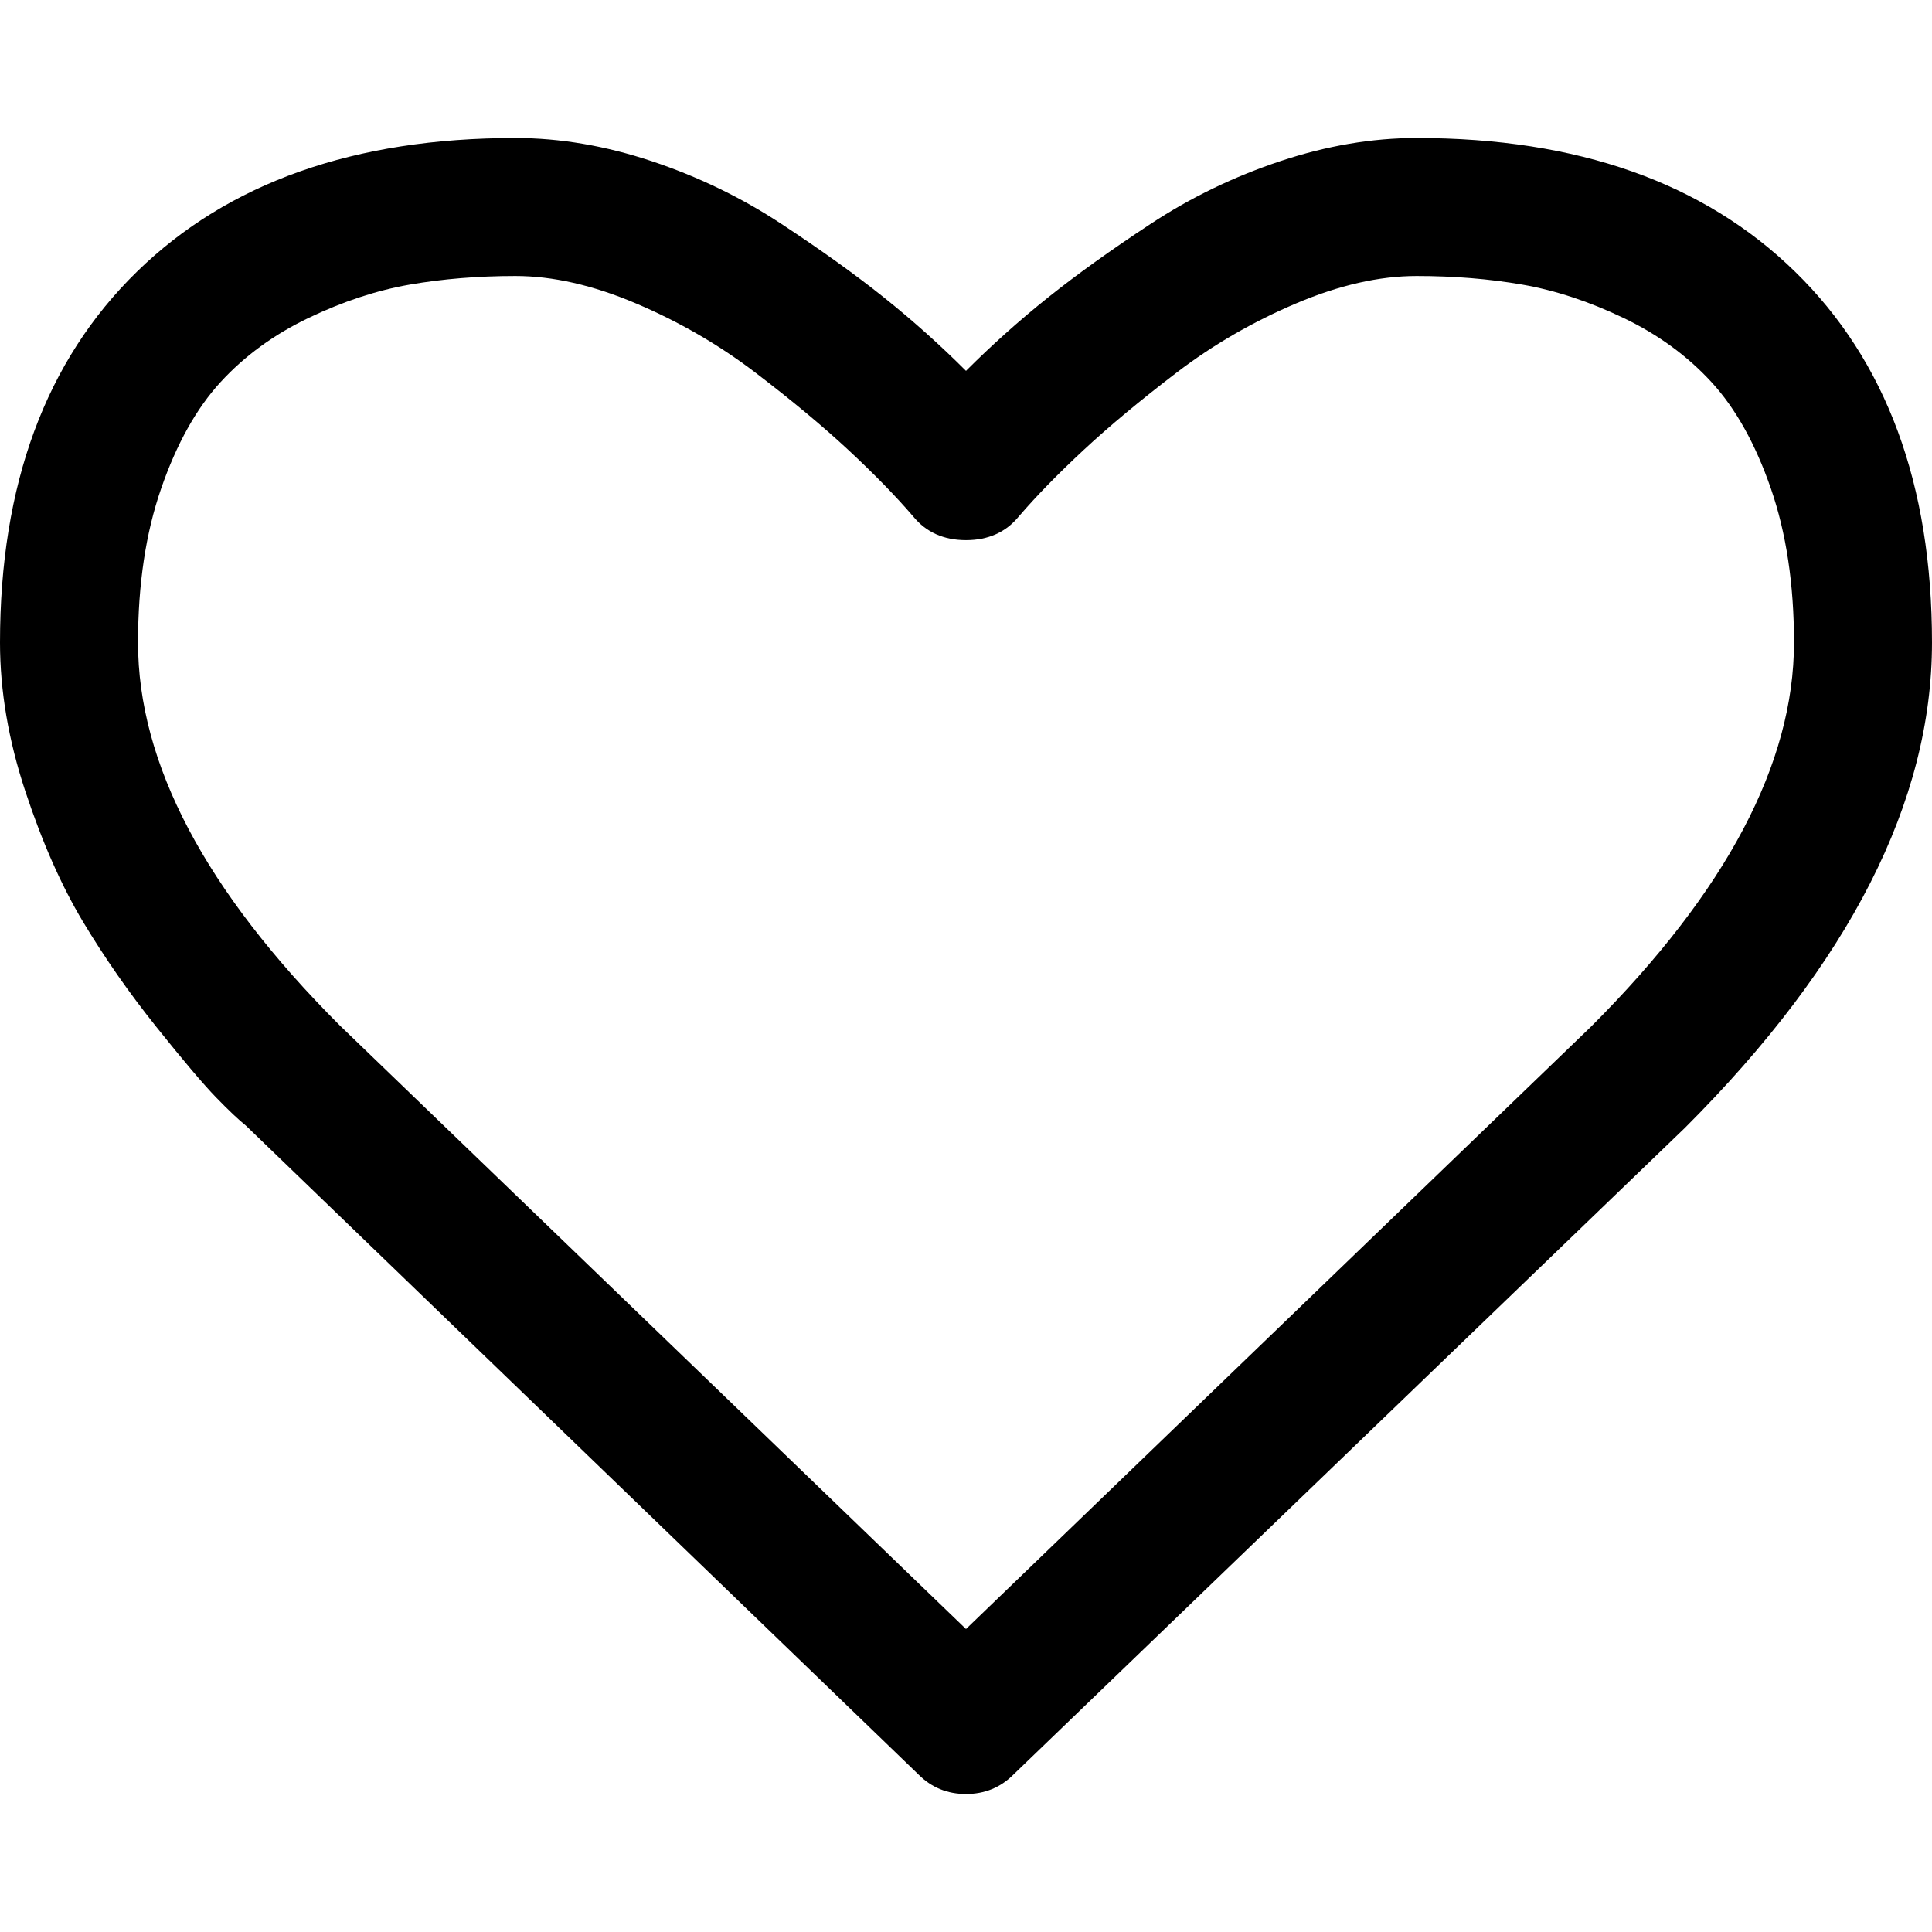
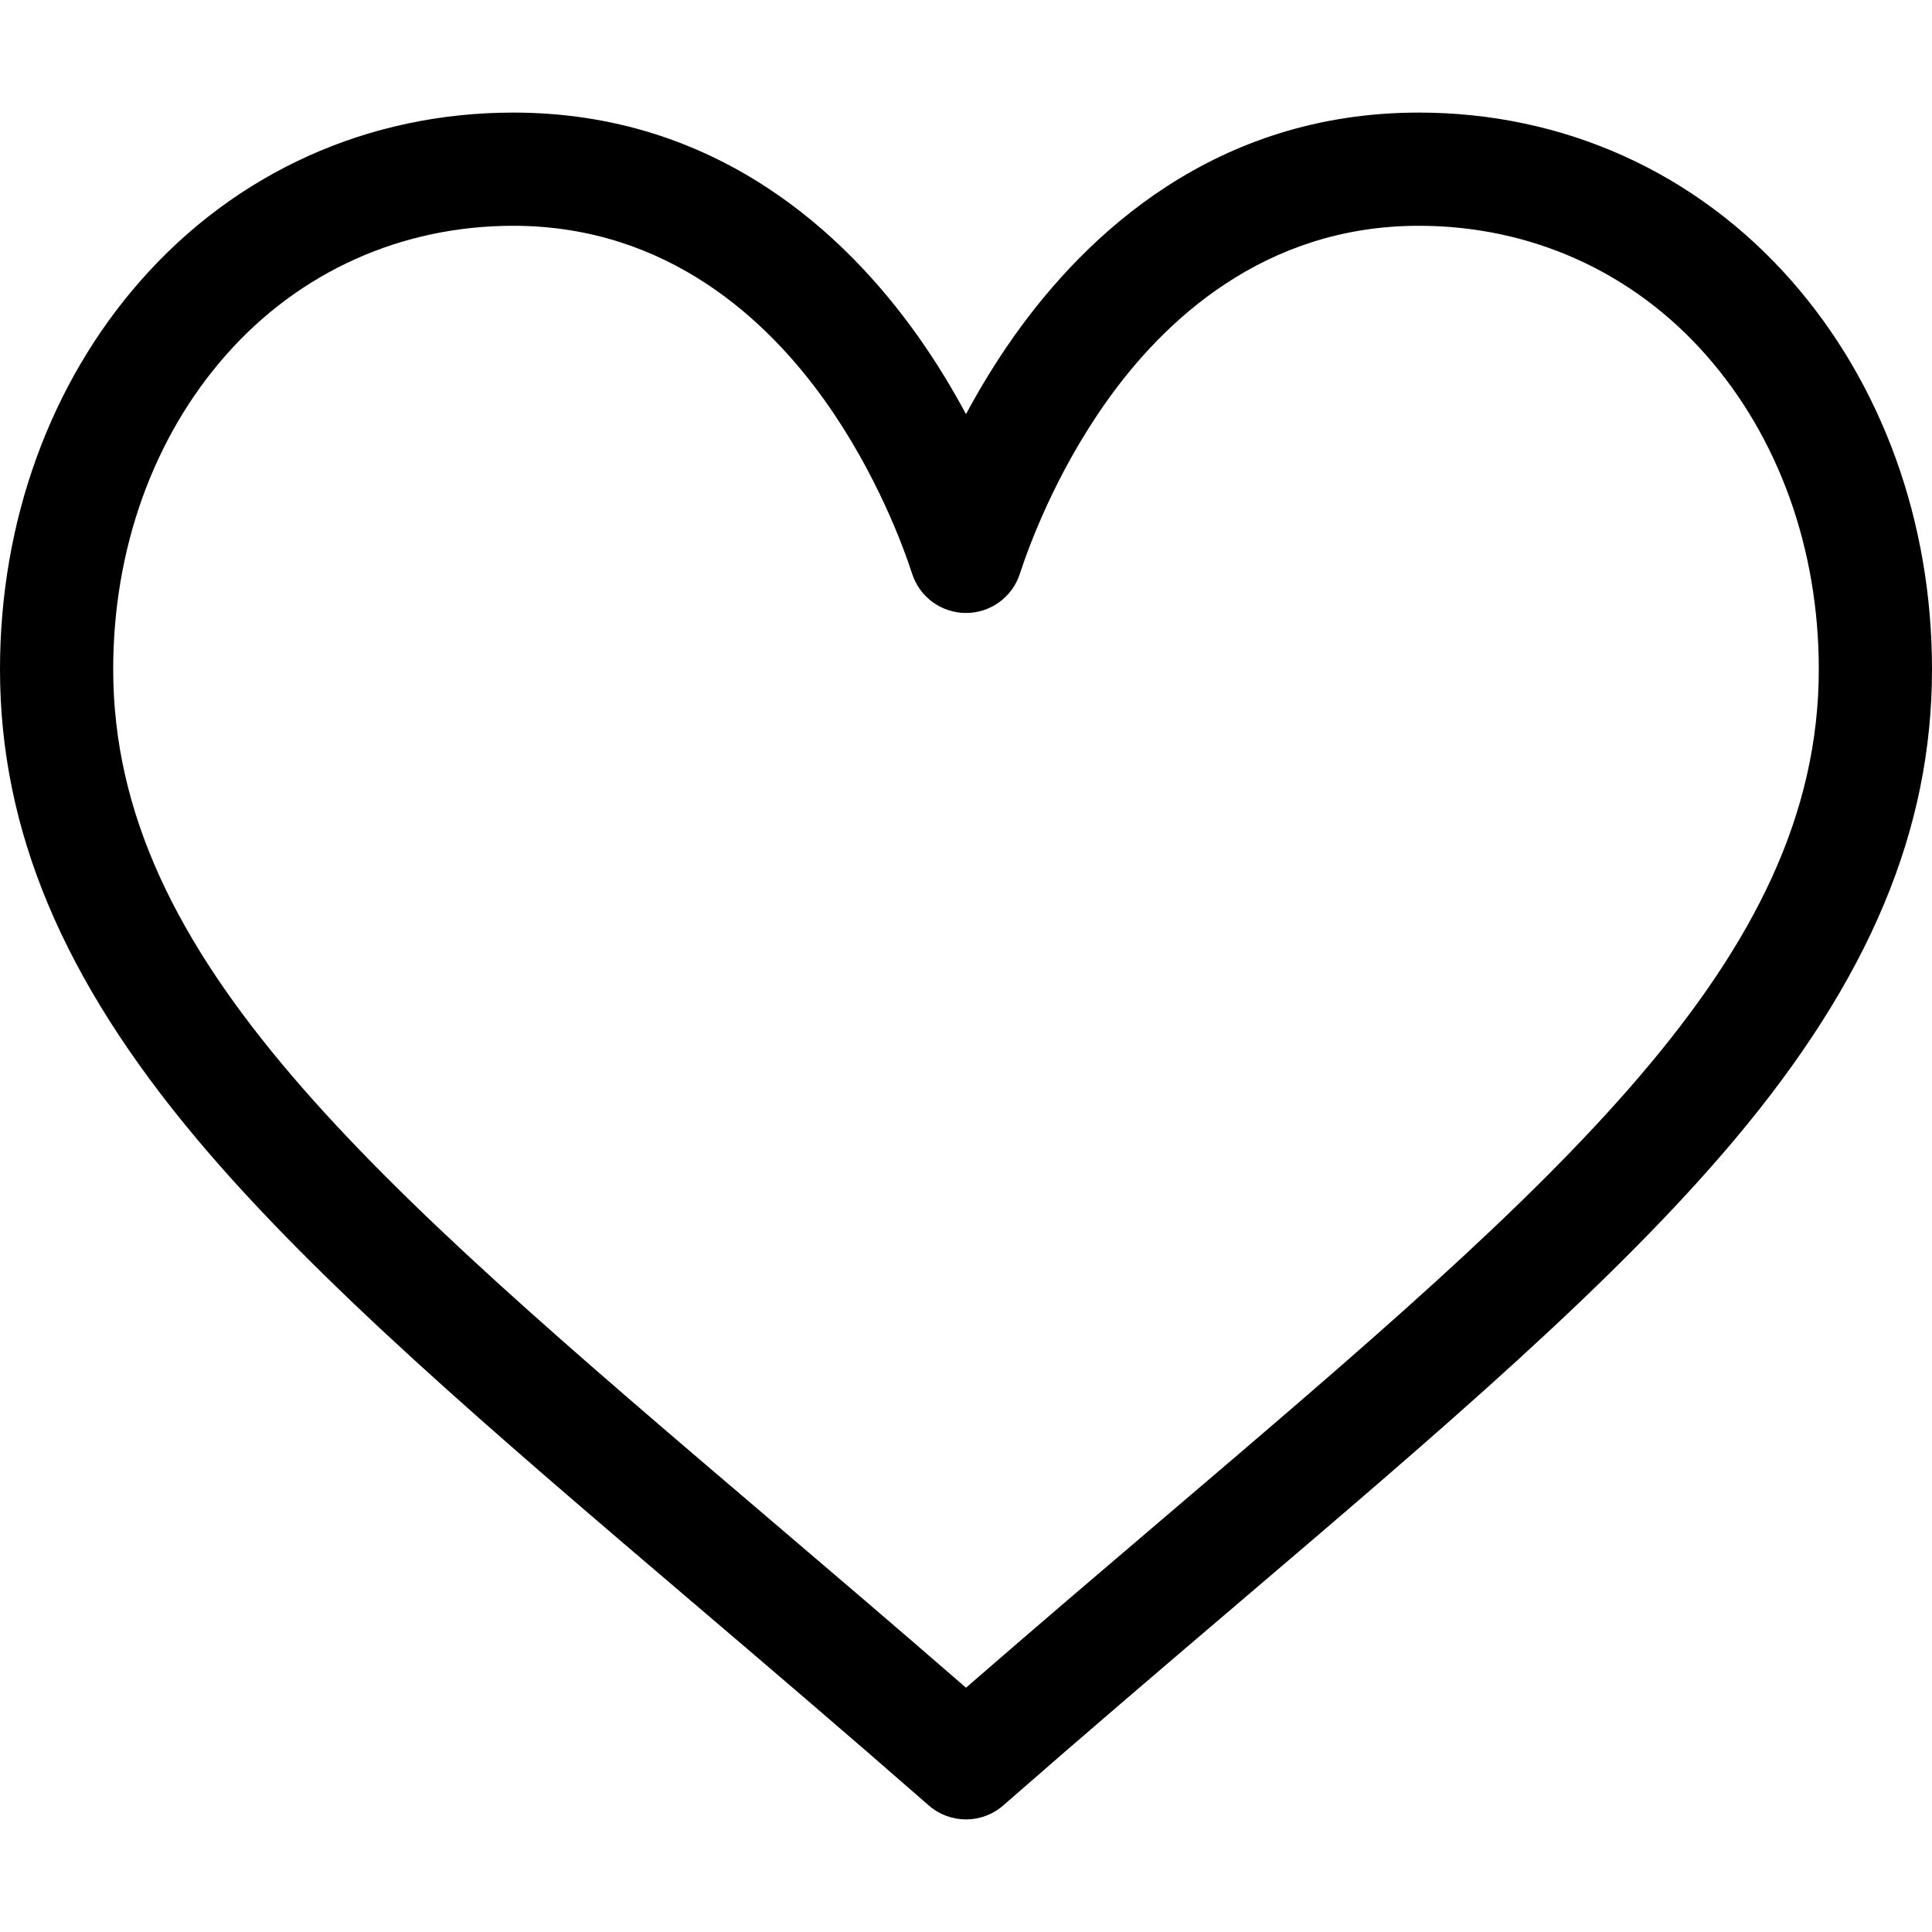
- <svg xmlns="http://www.w3.org/2000/svg" version="1.1" id="Capa_1" x="0px" y="0px" width="511.626px" height="511.626px" viewBox="0 0 511.626 511.626" style="enable-background:new 0 0 511.626 511.626;" xml:space="preserve">
+ <svg xmlns="http://www.w3.org/2000/svg" version="1.1" id="Capa_1" x="0px" y="0px" viewBox="0 0 512 512" style="enable-background:new 0 0 512 512;" xml:space="preserve">
  <g>
-     <path d="M475.366,71.949c-24.175-23.606-57.575-35.404-100.215-35.404c-11.8,0-23.843,2.046-36.117,6.136   c-12.279,4.093-23.702,9.615-34.256,16.562c-10.568,6.945-19.65,13.467-27.269,19.556c-7.61,6.091-14.845,12.564-21.696,19.414   c-6.854-6.85-14.087-13.323-21.698-19.414c-7.616-6.089-16.702-12.607-27.268-19.556c-10.564-6.95-21.985-12.468-34.261-16.562   c-12.275-4.089-24.316-6.136-36.116-6.136c-42.637,0-76.039,11.801-100.211,35.404C12.087,95.55,0,128.286,0,170.16   c0,12.753,2.24,25.891,6.711,39.398c4.471,13.514,9.566,25.031,15.275,34.546c5.708,9.514,12.181,18.792,19.414,27.834   c7.233,9.041,12.519,15.272,15.846,18.698c3.33,3.426,5.948,5.903,7.851,7.427L243.25,469.938   c3.427,3.426,7.614,5.144,12.562,5.144s9.138-1.718,12.563-5.144l177.87-171.31c43.588-43.58,65.38-86.406,65.38-128.472   C511.626,128.279,499.54,95.546,475.366,71.949z M421.405,271.795L255.813,431.391L89.938,271.507   C54.344,235.922,36.55,202.133,36.55,170.156c0-15.415,2.046-29.026,6.136-40.824c4.093-11.8,9.327-21.177,15.703-28.124   c6.377-6.949,14.132-12.607,23.268-16.988c9.141-4.377,18.086-7.328,26.84-8.85c8.754-1.52,18.079-2.281,27.978-2.281   c9.896,0,20.557,2.424,31.977,7.279c11.418,4.853,21.934,10.944,31.545,18.271c9.613,7.332,17.845,14.183,24.7,20.557   c6.851,6.38,12.559,12.229,17.128,17.559c3.424,4.189,8.091,6.283,13.989,6.283c5.9,0,10.562-2.094,13.99-6.283   c4.568-5.33,10.28-11.182,17.131-17.559c6.852-6.374,15.085-13.222,24.694-20.557c9.613-7.327,20.129-13.418,31.553-18.271   c11.416-4.854,22.08-7.279,31.977-7.279s19.219,0.761,27.977,2.281c8.757,1.521,17.702,4.473,26.84,8.85   c9.137,4.38,16.892,10.042,23.267,16.988c6.376,6.947,11.612,16.324,15.705,28.124c4.086,11.798,6.132,25.409,6.132,40.824   C475.078,202.133,457.19,236.016,421.405,271.795z" />
+     <g>
+       <path d="M474.644,74.27C449.391,45.616,414.358,29.836,376,29.836c-53.948,0-88.103,32.22-107.255,59.25    c-4.969,7.014-9.196,14.047-12.745,20.665c-3.549-6.618-7.775-13.651-12.745-20.665c-19.152-27.03-53.307-59.25-107.255-59.25    c-38.358,0-73.391,15.781-98.645,44.435C13.267,101.605,0,138.213,0,177.351c0,42.603,16.633,82.228,52.345,124.7    c31.917,37.96,77.834,77.088,131.005,122.397c19.813,16.884,40.302,34.344,62.115,53.429l0.655,0.574    c2.828,2.476,6.354,3.713,9.88,3.713s7.052-1.238,9.88-3.713l0.655-0.574c21.813-19.085,42.302-36.544,62.118-53.431    c53.168-45.306,99.085-84.434,131.002-122.395C495.367,259.578,512,219.954,512,177.351    C512,138.213,498.733,101.605,474.644,74.27z M309.193,401.614c-17.08,14.554-34.658,29.533-53.193,45.646    c-18.534-16.111-36.113-31.091-53.196-45.648C98.745,312.939,30,254.358,30,177.351c0-31.83,10.605-61.394,29.862-83.245    C79.34,72.007,106.379,59.836,136,59.836c41.129,0,67.716,25.338,82.776,46.594c13.509,19.064,20.558,38.282,22.962,45.659    c2.011,6.175,7.768,10.354,14.262,10.354c6.494,0,12.251-4.179,14.262-10.354c2.404-7.377,9.453-26.595,22.962-45.66    c15.06-21.255,41.647-46.593,82.776-46.593c29.621,0,56.66,12.171,76.137,34.27C471.395,115.957,482,145.521,482,177.351    C482,254.358,413.255,312.939,309.193,401.614z" />
+     </g>
  </g>
  <g>
</g>
  <g>
</g>
  <g>
</g>
  <g>
</g>
  <g>
</g>
  <g>
</g>
  <g>
</g>
  <g>
</g>
  <g>
</g>
  <g>
</g>
  <g>
</g>
  <g>
</g>
  <g>
</g>
  <g>
</g>
  <g>
</g>
</svg>
